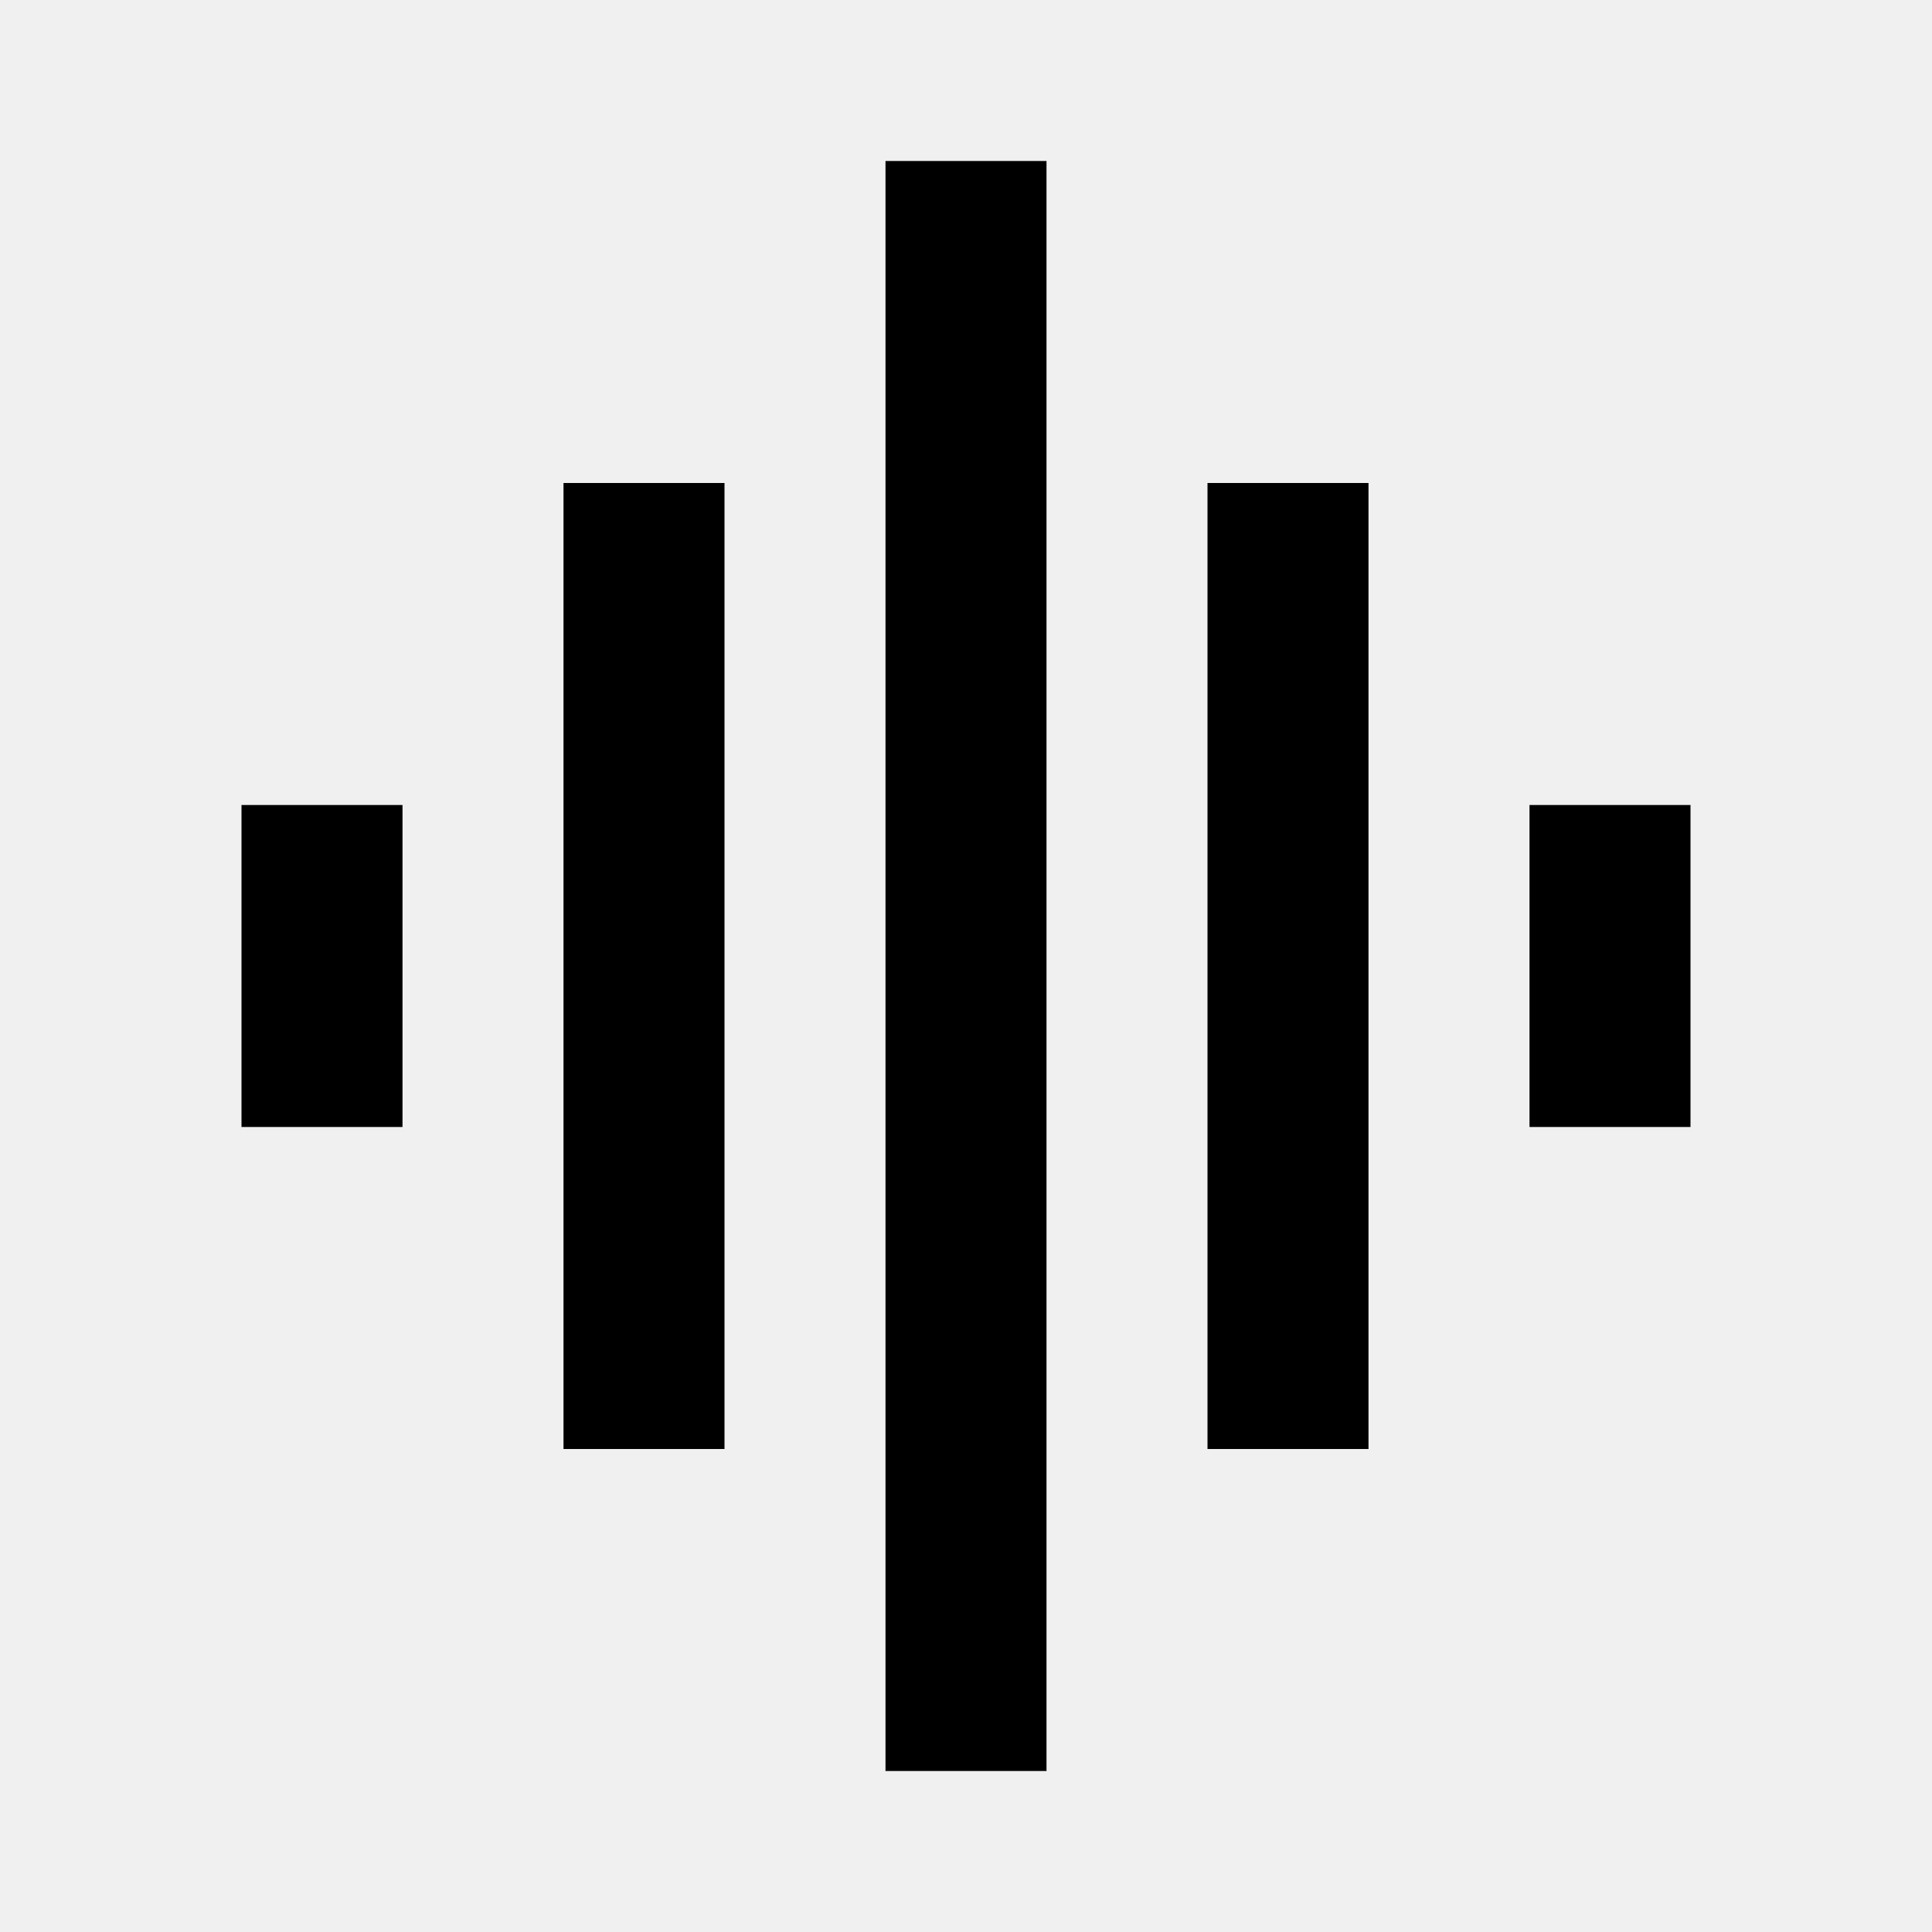
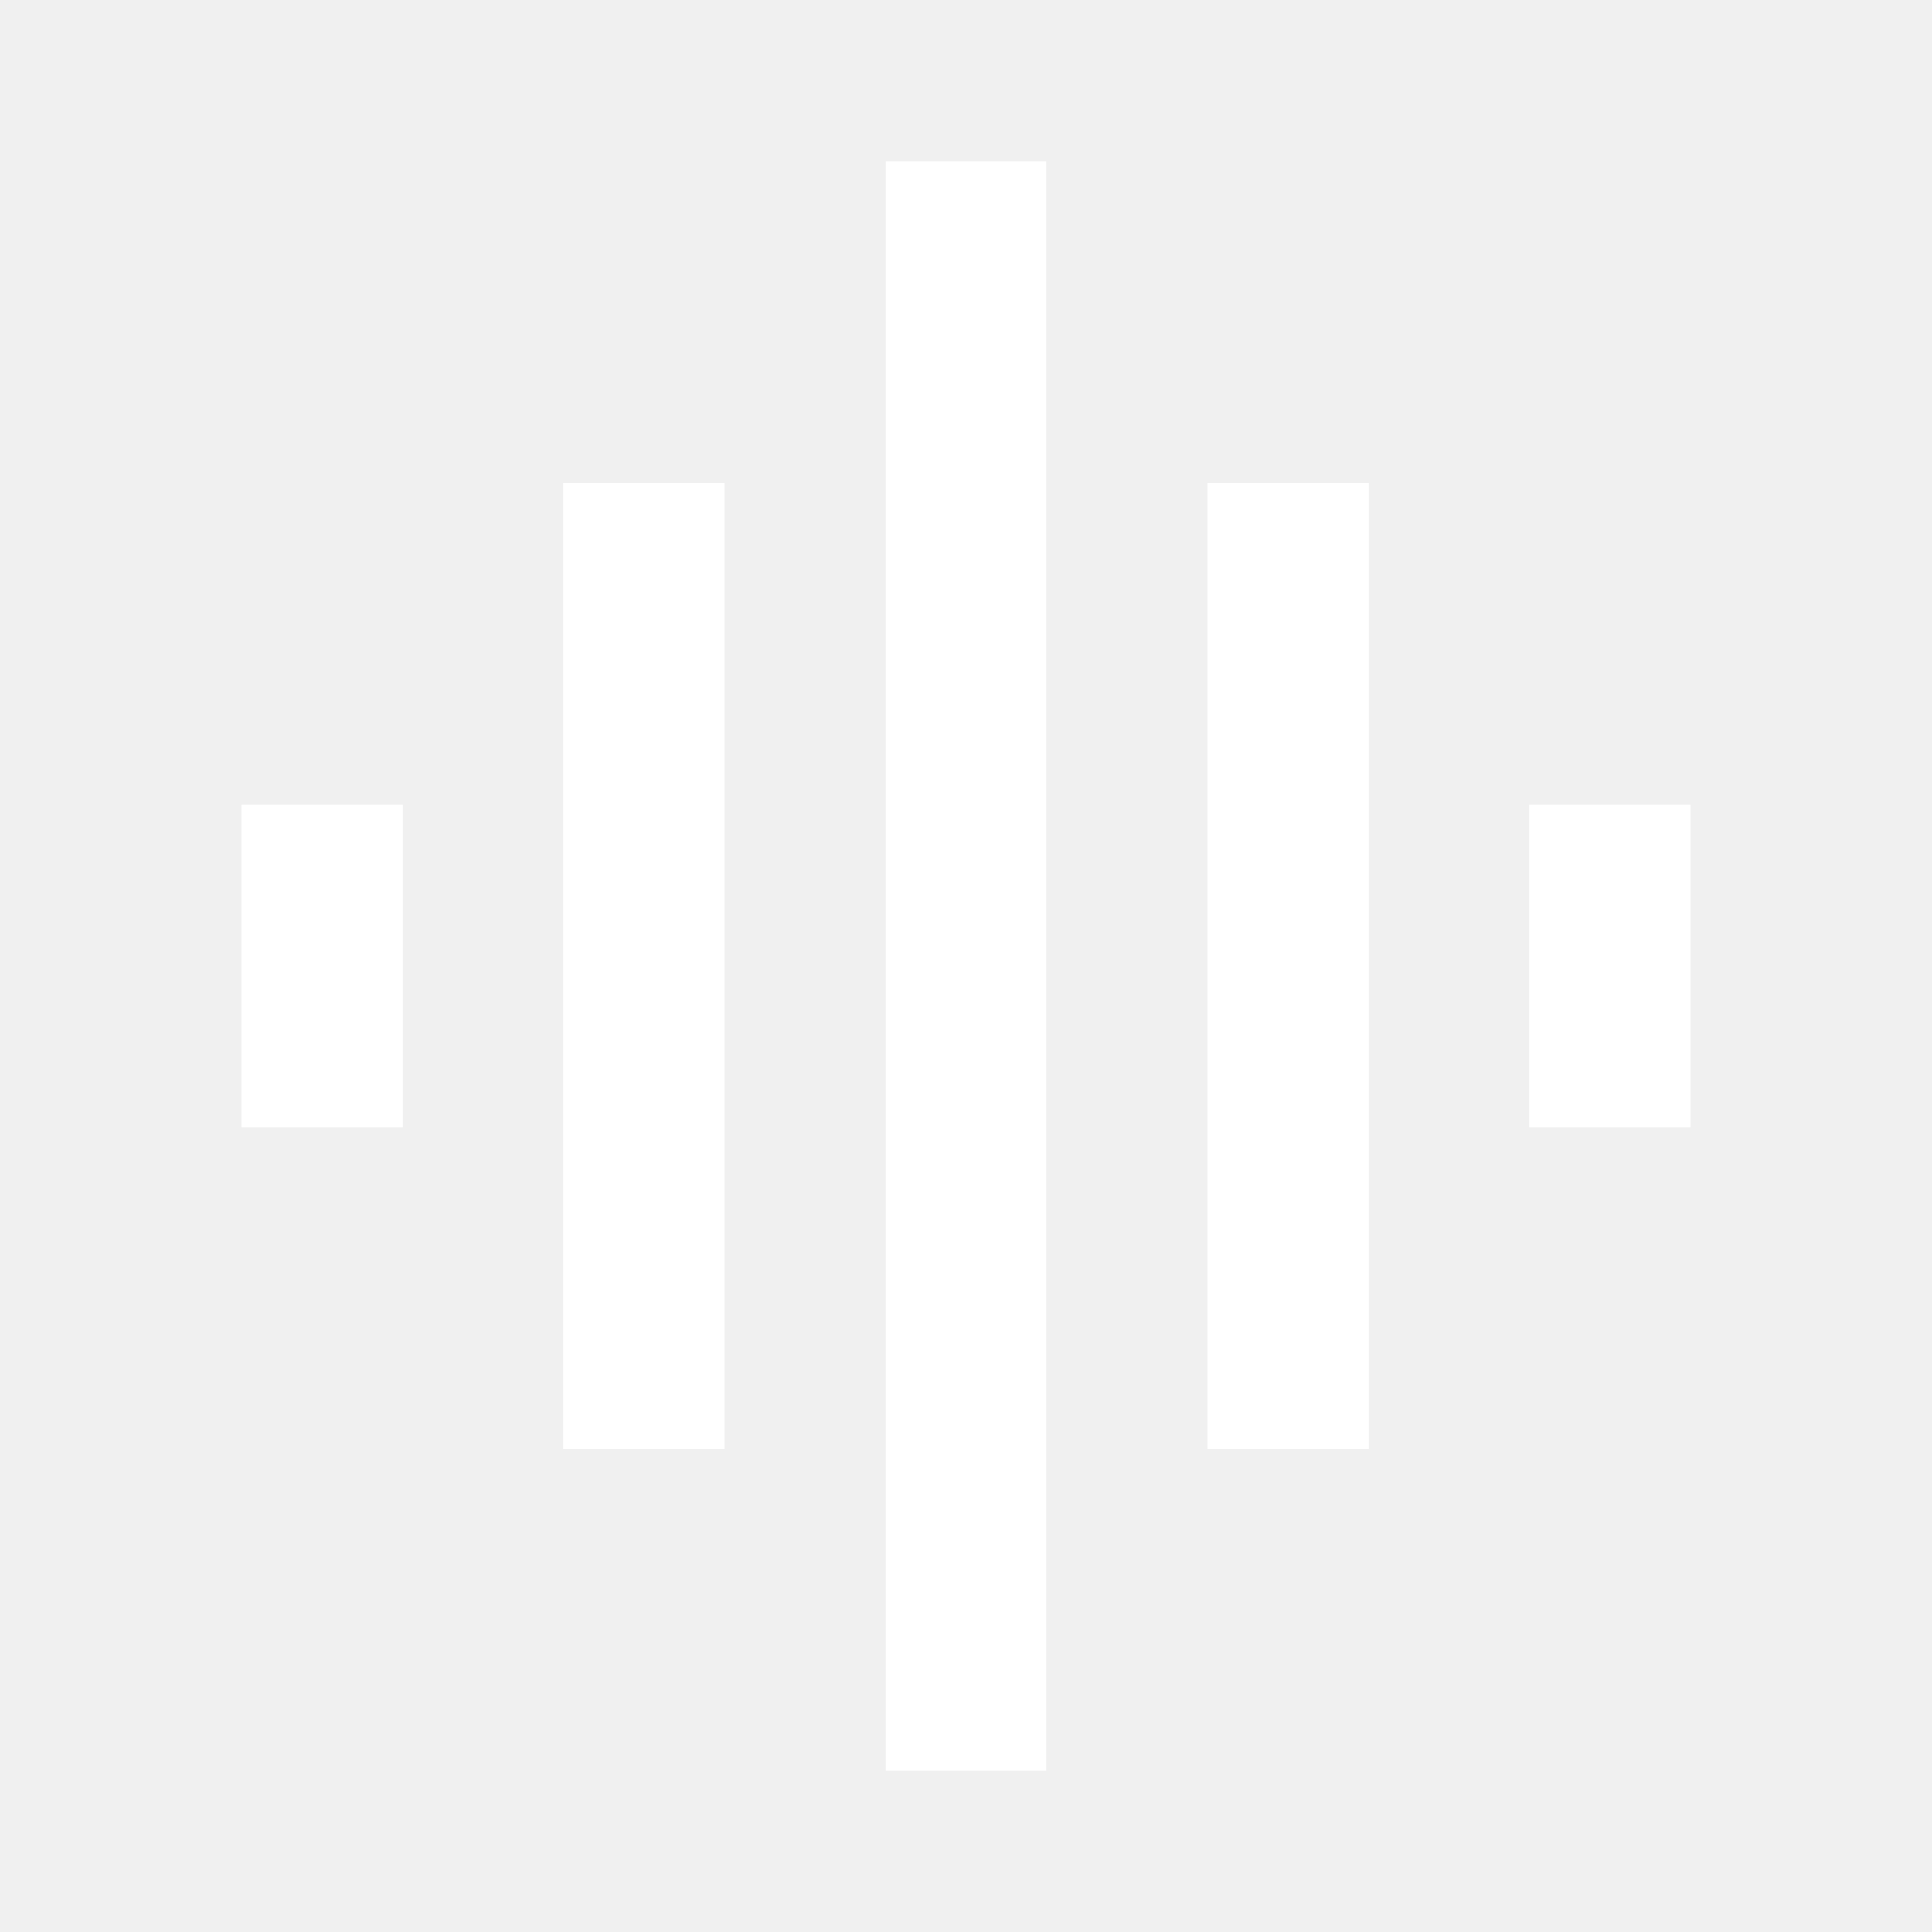
<svg xmlns="http://www.w3.org/2000/svg" width="48" height="48" id="audio">
  <path fill="none" d="M0 0h48v48H0z" />
-   <path d="M14 36h4V12h-4v24zm8 8h4V4h-4v40zM6 28h4v-8H6v8zm24 8h4V12h-4v24zm8-16v8h4v-8h-4z" />
+   <path fill="#fff" d="M14 36h4V12h-4v24zm8 8h4V4h-4v40zM6 28h4v-8H6v8zm24 8h4V12h-4v24zm8-16v8h4v-8h-4z" />
</svg>
